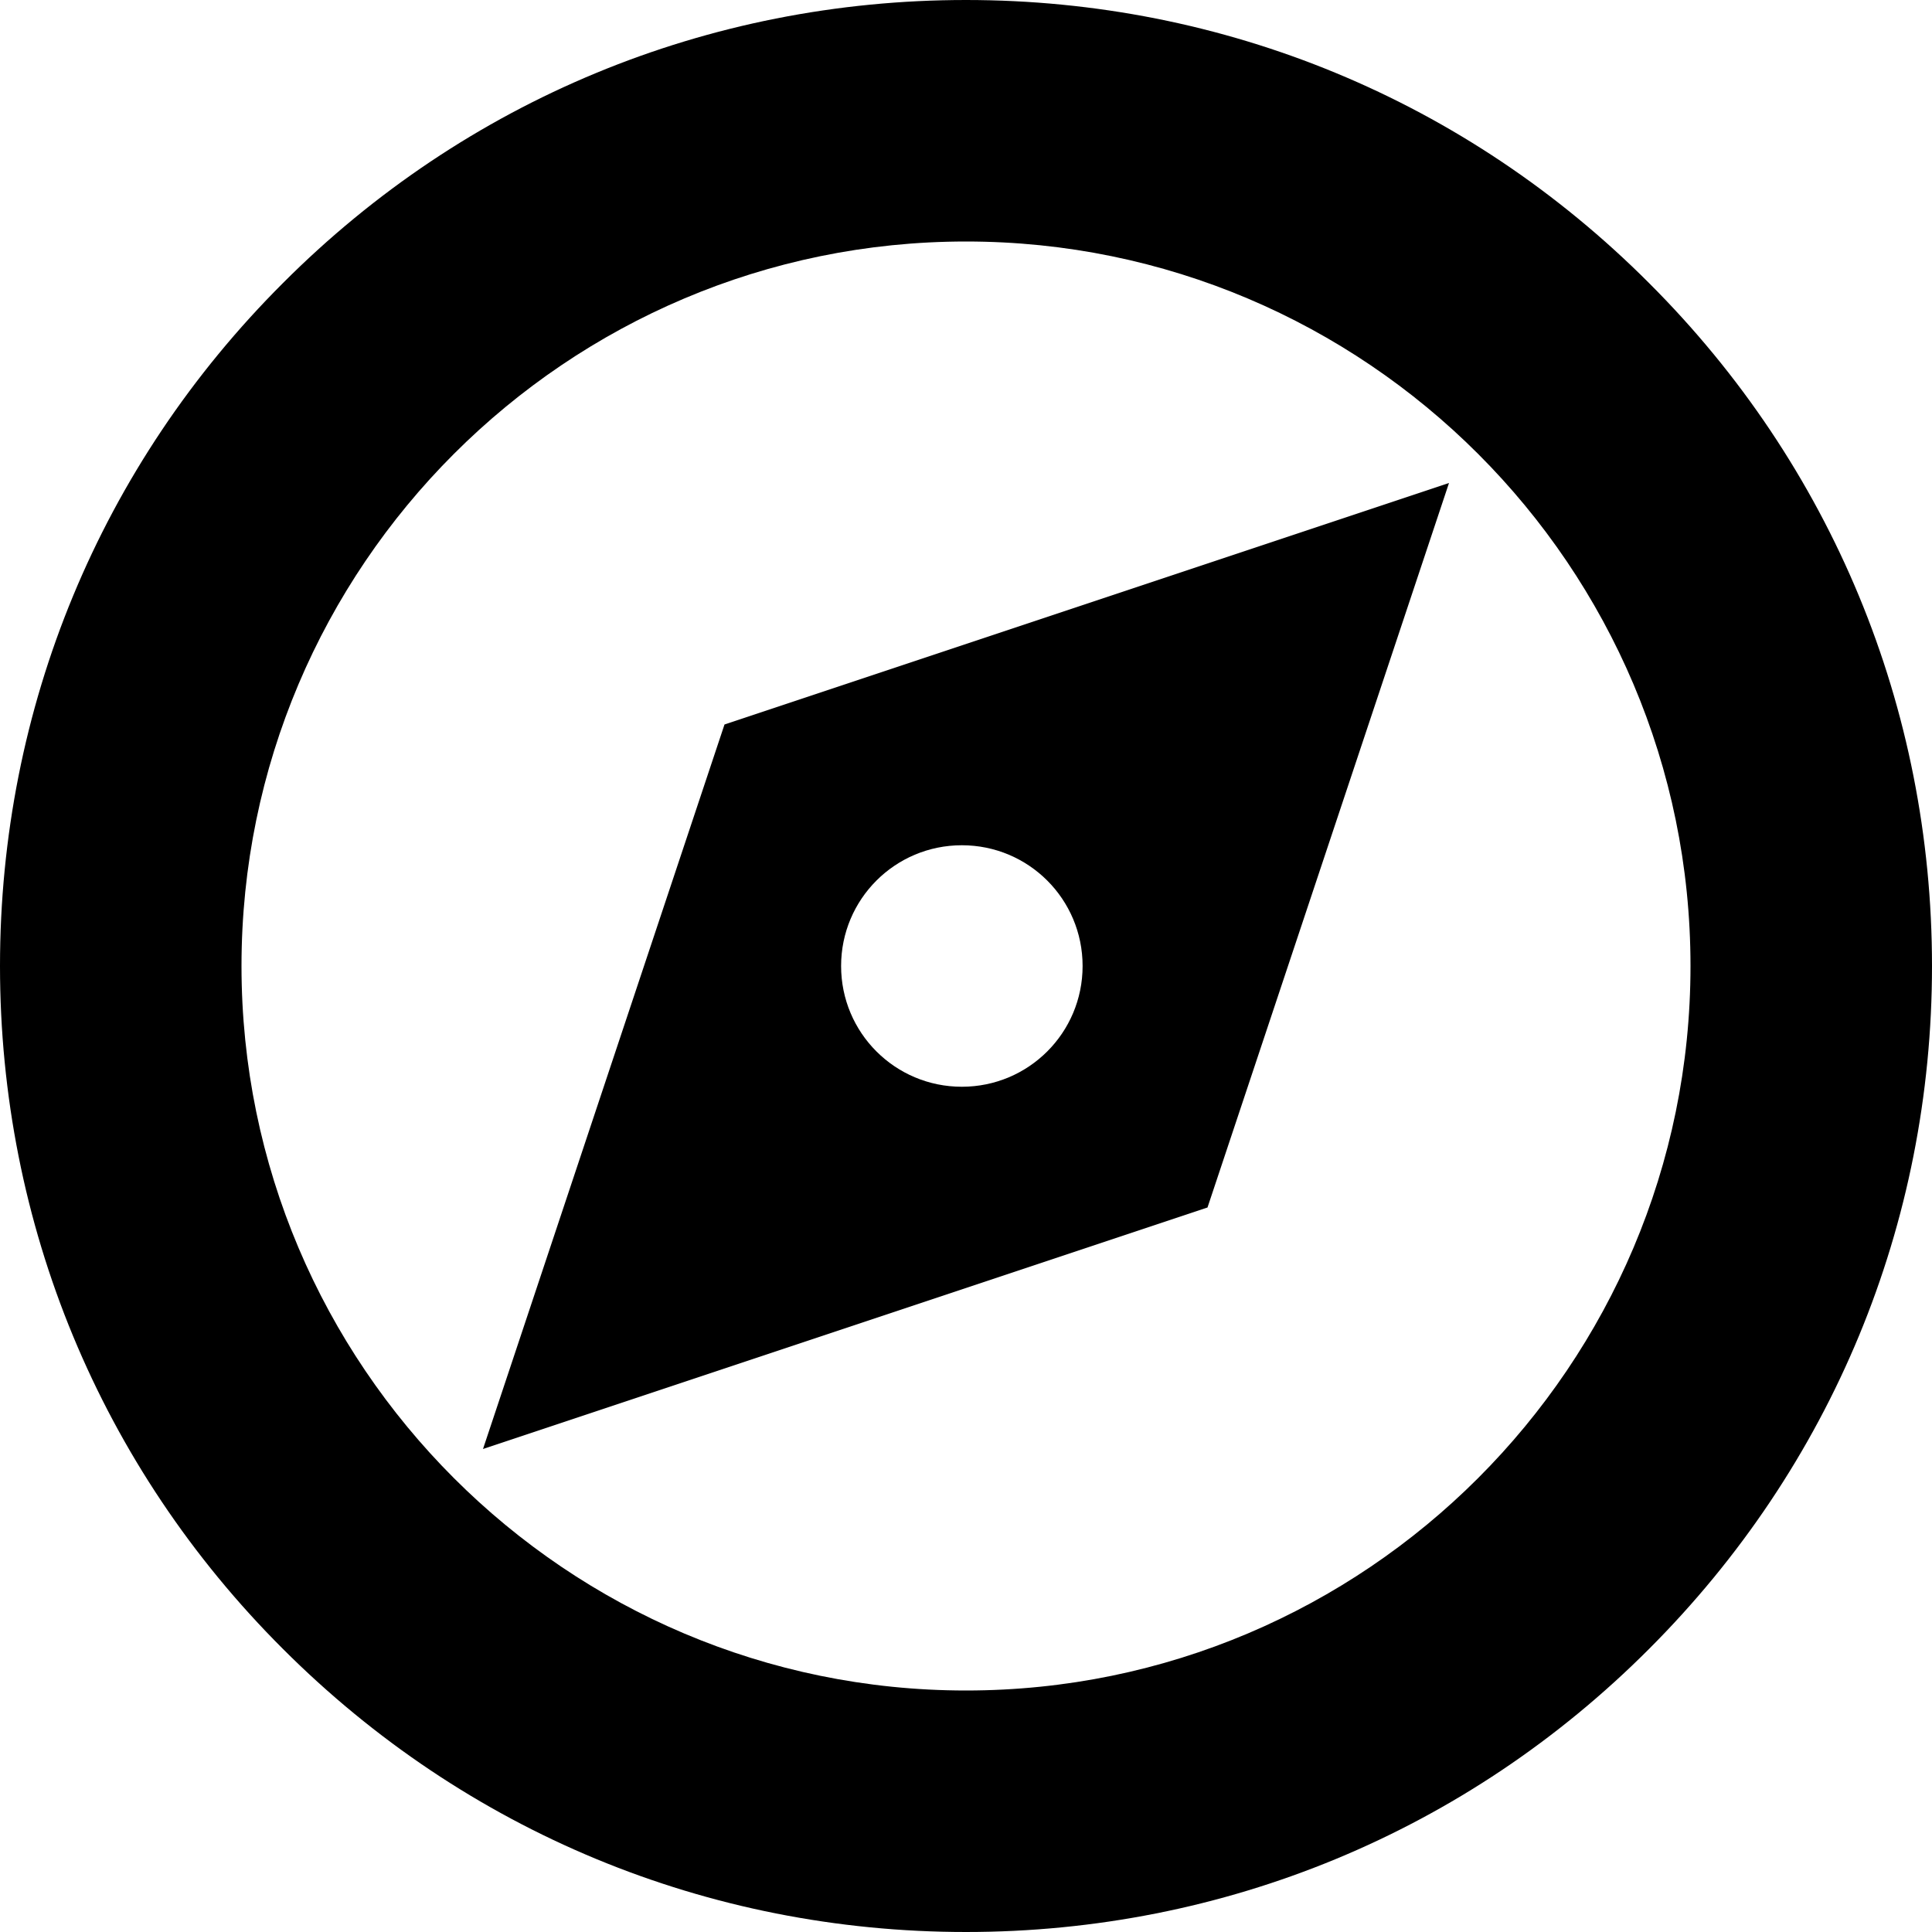
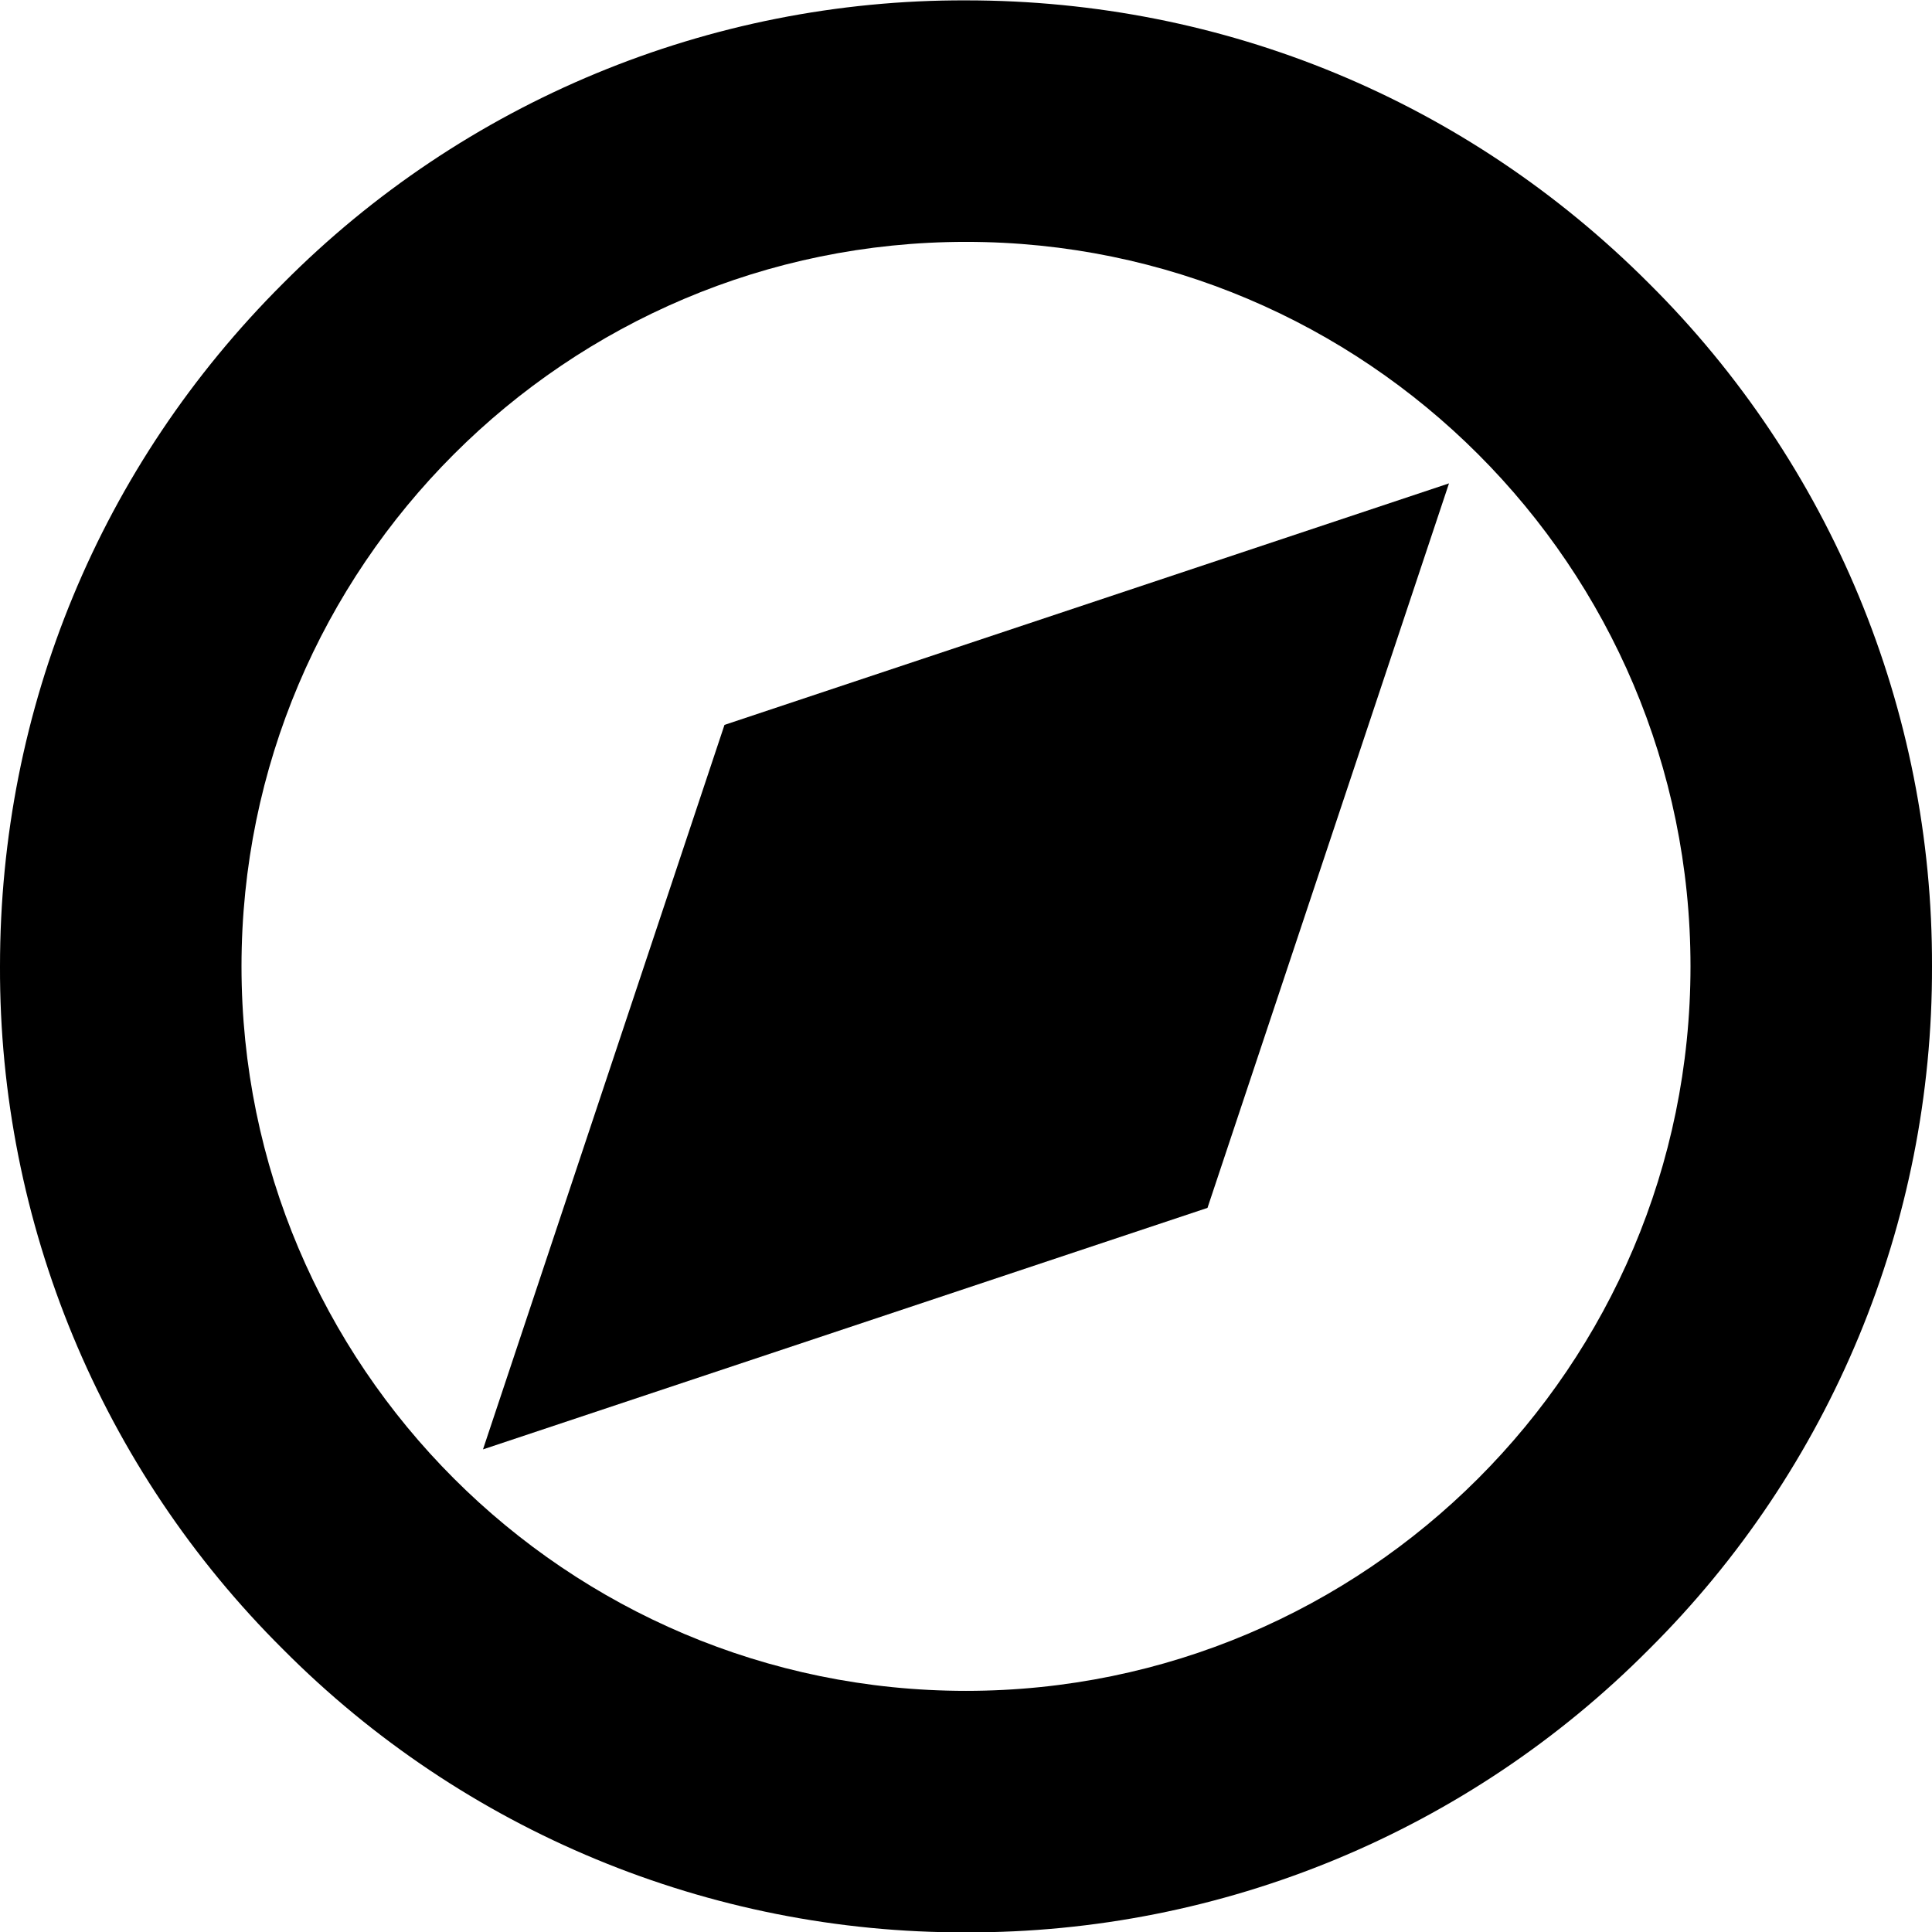
- <svg xmlns="http://www.w3.org/2000/svg" viewBox="0 0 512 512">
-   <path class="lexicon-icon-body lx-sites-bg" fill="none" d="M437,75C388.7,26.6,324.4,0,256,0C187.6,0,123.3,26.6,75,75C26.6,123.3,0,187.6,0,256c0,68.4,26.6,132.7,75,181c48.4,48.4,112.6,75,181,75c68.4,0,132.7-26.6,181-75c48.4-48.4,75-112.6,75-181C512,187.6,485.4,123.3,437,75z" />
-   <path class="lexicon-icon-outline lx-sites-border" d="M437,75C388.7,26.6,324.4,0,256,0C187.6,0,123.3,26.6,75,75C26.6,123.3,0,187.6,0,256c0,68.4,26.6,132.7,75,181c48.4,48.4,112.6,75,181,75c68.4,0,132.7-26.6,181-75c48.4-48.4,75-112.6,75-181C512,187.6,485.4,123.3,437,75z M256,448c-105.9,0-192-86.1-192-192S150.1,64,256,64s192,86.1,192,192S361.9,448,256,448z" />
-   <path class="lexicon-icon-outline lx-sites-hands" d="M128,384l192-64l64-192l-192,64L128,384z M254.9,224c17.7,0,32,14.3,32,32s-14.3,32-32,32s-32-14.3-32-32C222.9,238.3,237.2,224,254.9,224z" />
+ <svg xmlns="http://www.w3.org/2000/svg" viewBox="0 0 16 16">
+   <path d="m4 12.003 6-2 2-6-6 2-2 6Z" />
+   <path fill-rule="evenodd" clip-rule="evenodd" d="M8 .003c2.138 0 4.146.831 5.656 2.344A7.936 7.936 0 0 1 16 8.003a7.941 7.941 0 0 1-2.344 5.656A7.937 7.937 0 0 1 8 16.003a7.942 7.942 0 0 1-5.656-2.344A7.936 7.936 0 0 1 0 8.003c0-2.138.831-4.147 2.344-5.656A7.937 7.937 0 0 1 8 .003Zm-6 8c0 3.31 2.69 6 6 6s6-2.69 6-6-2.69-6-6-6-6 2.69-6 6Z" />
</svg>
